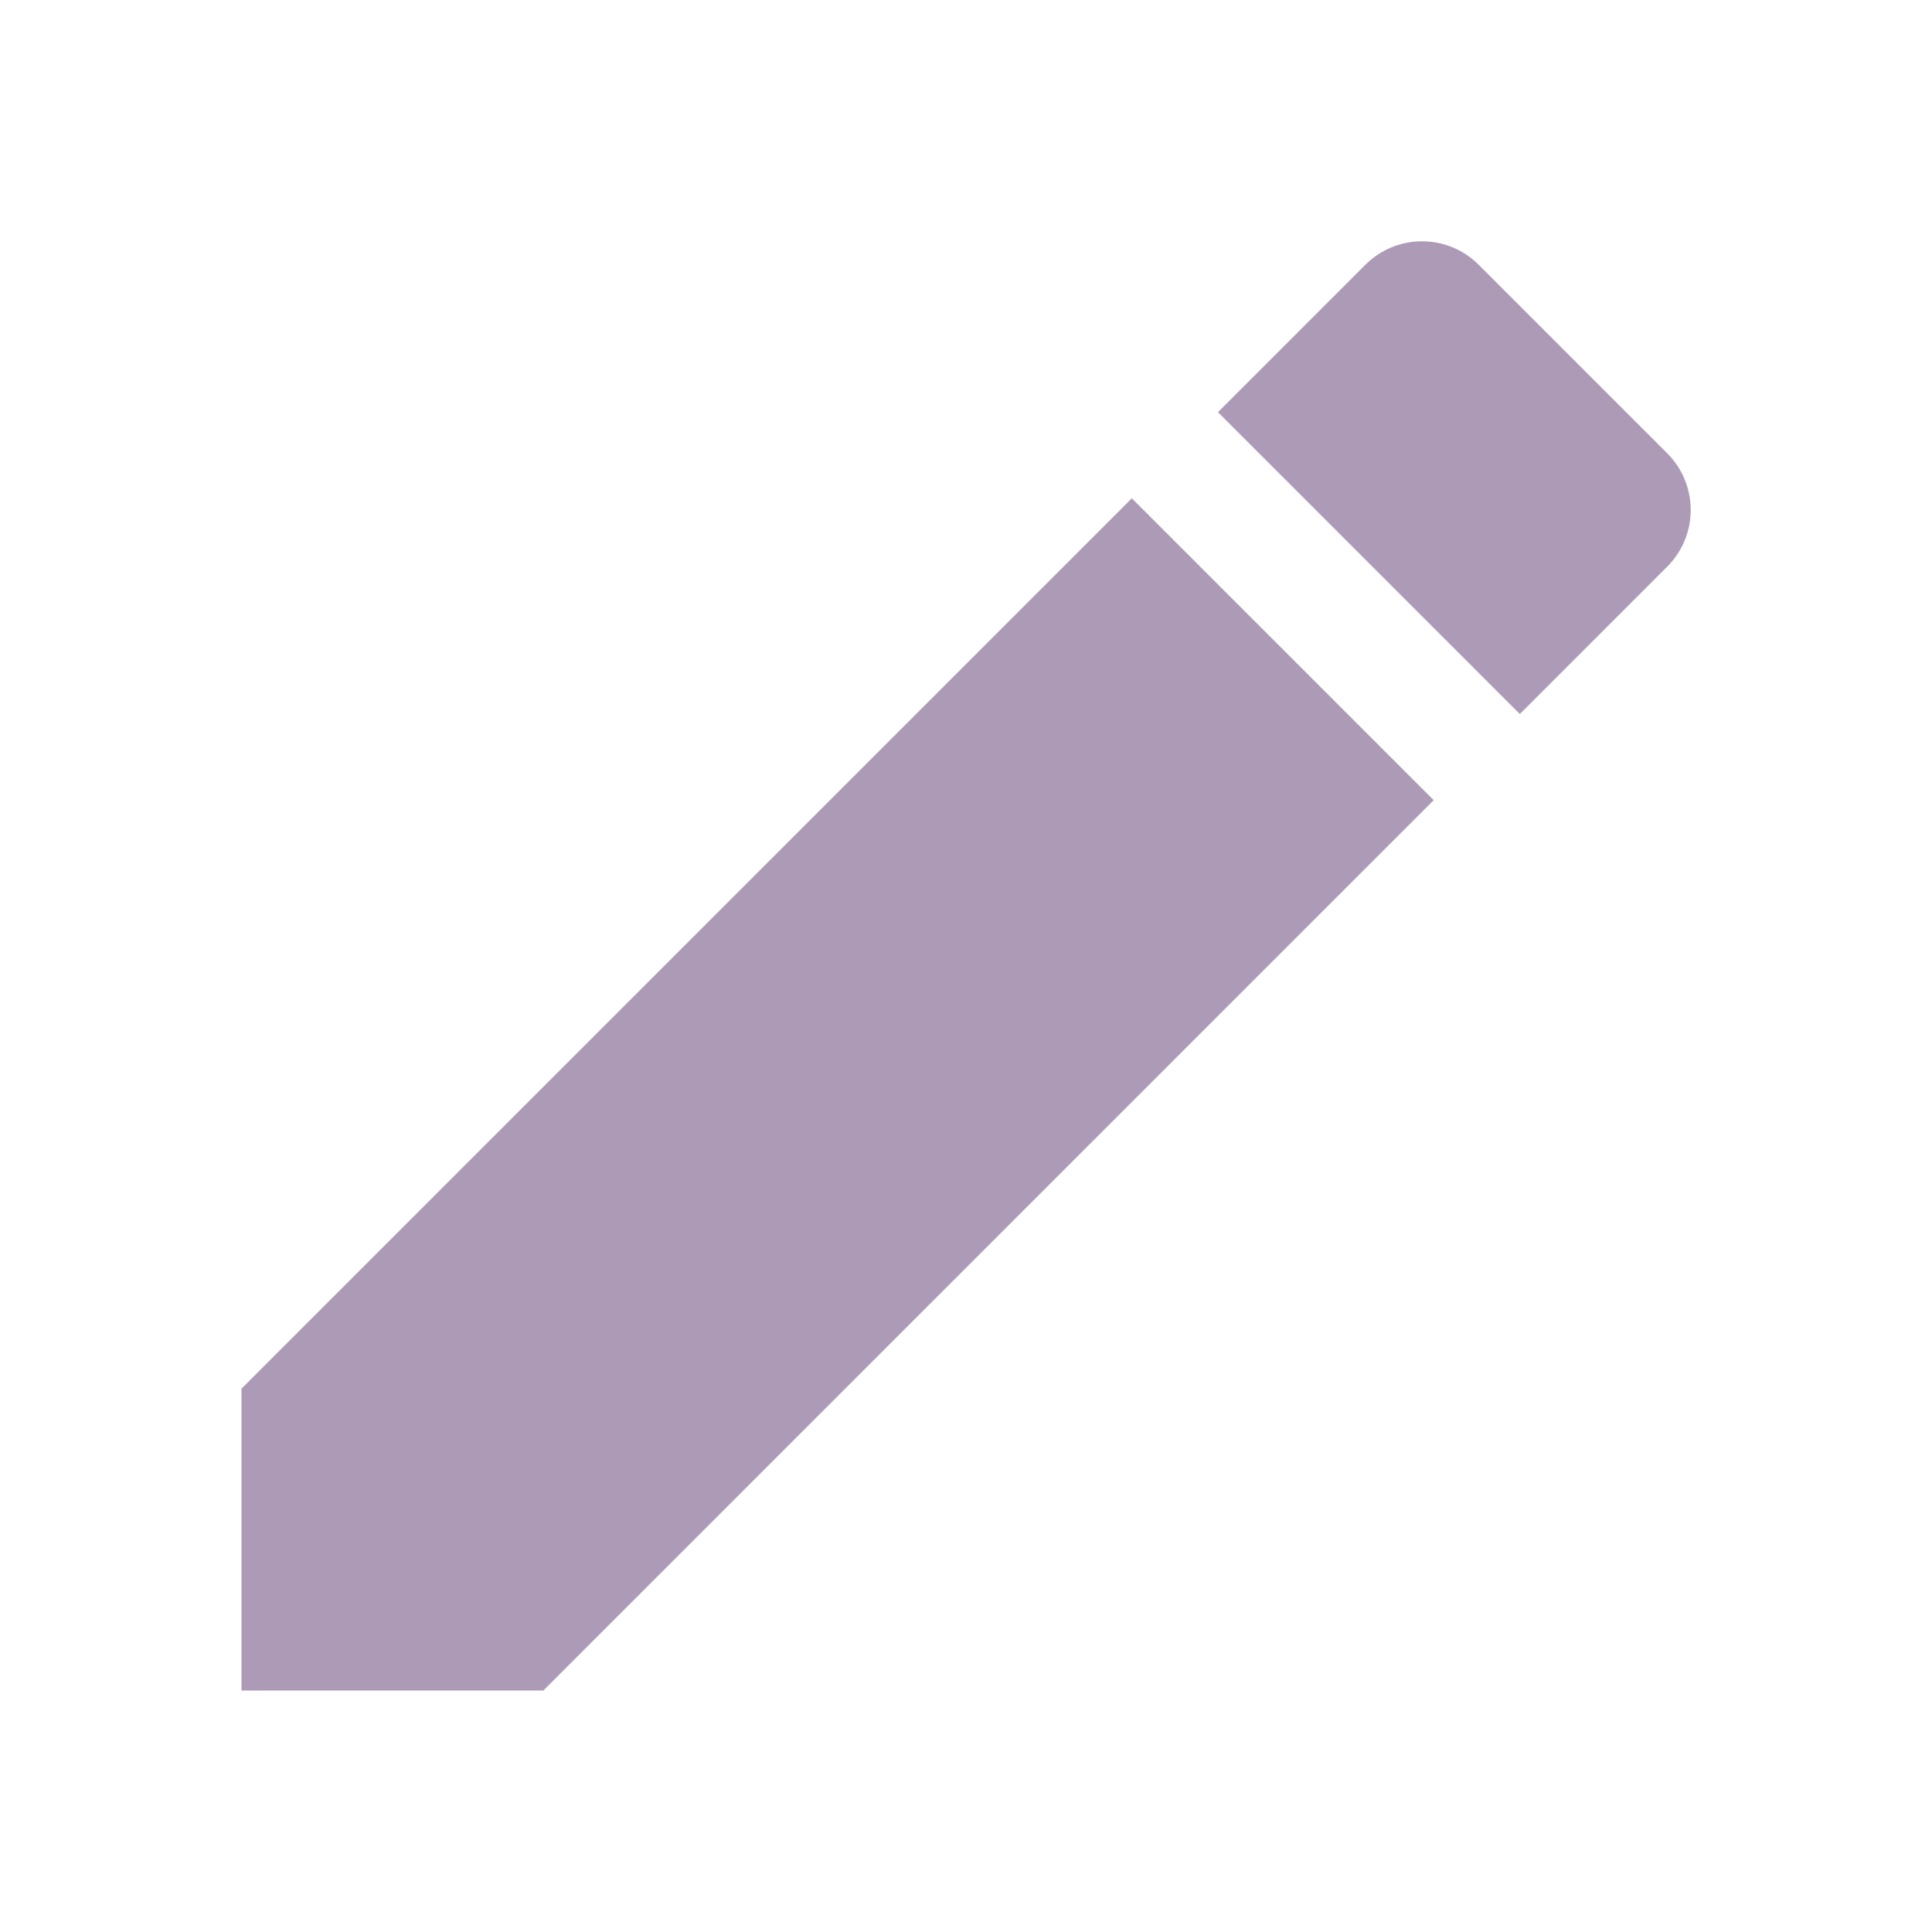
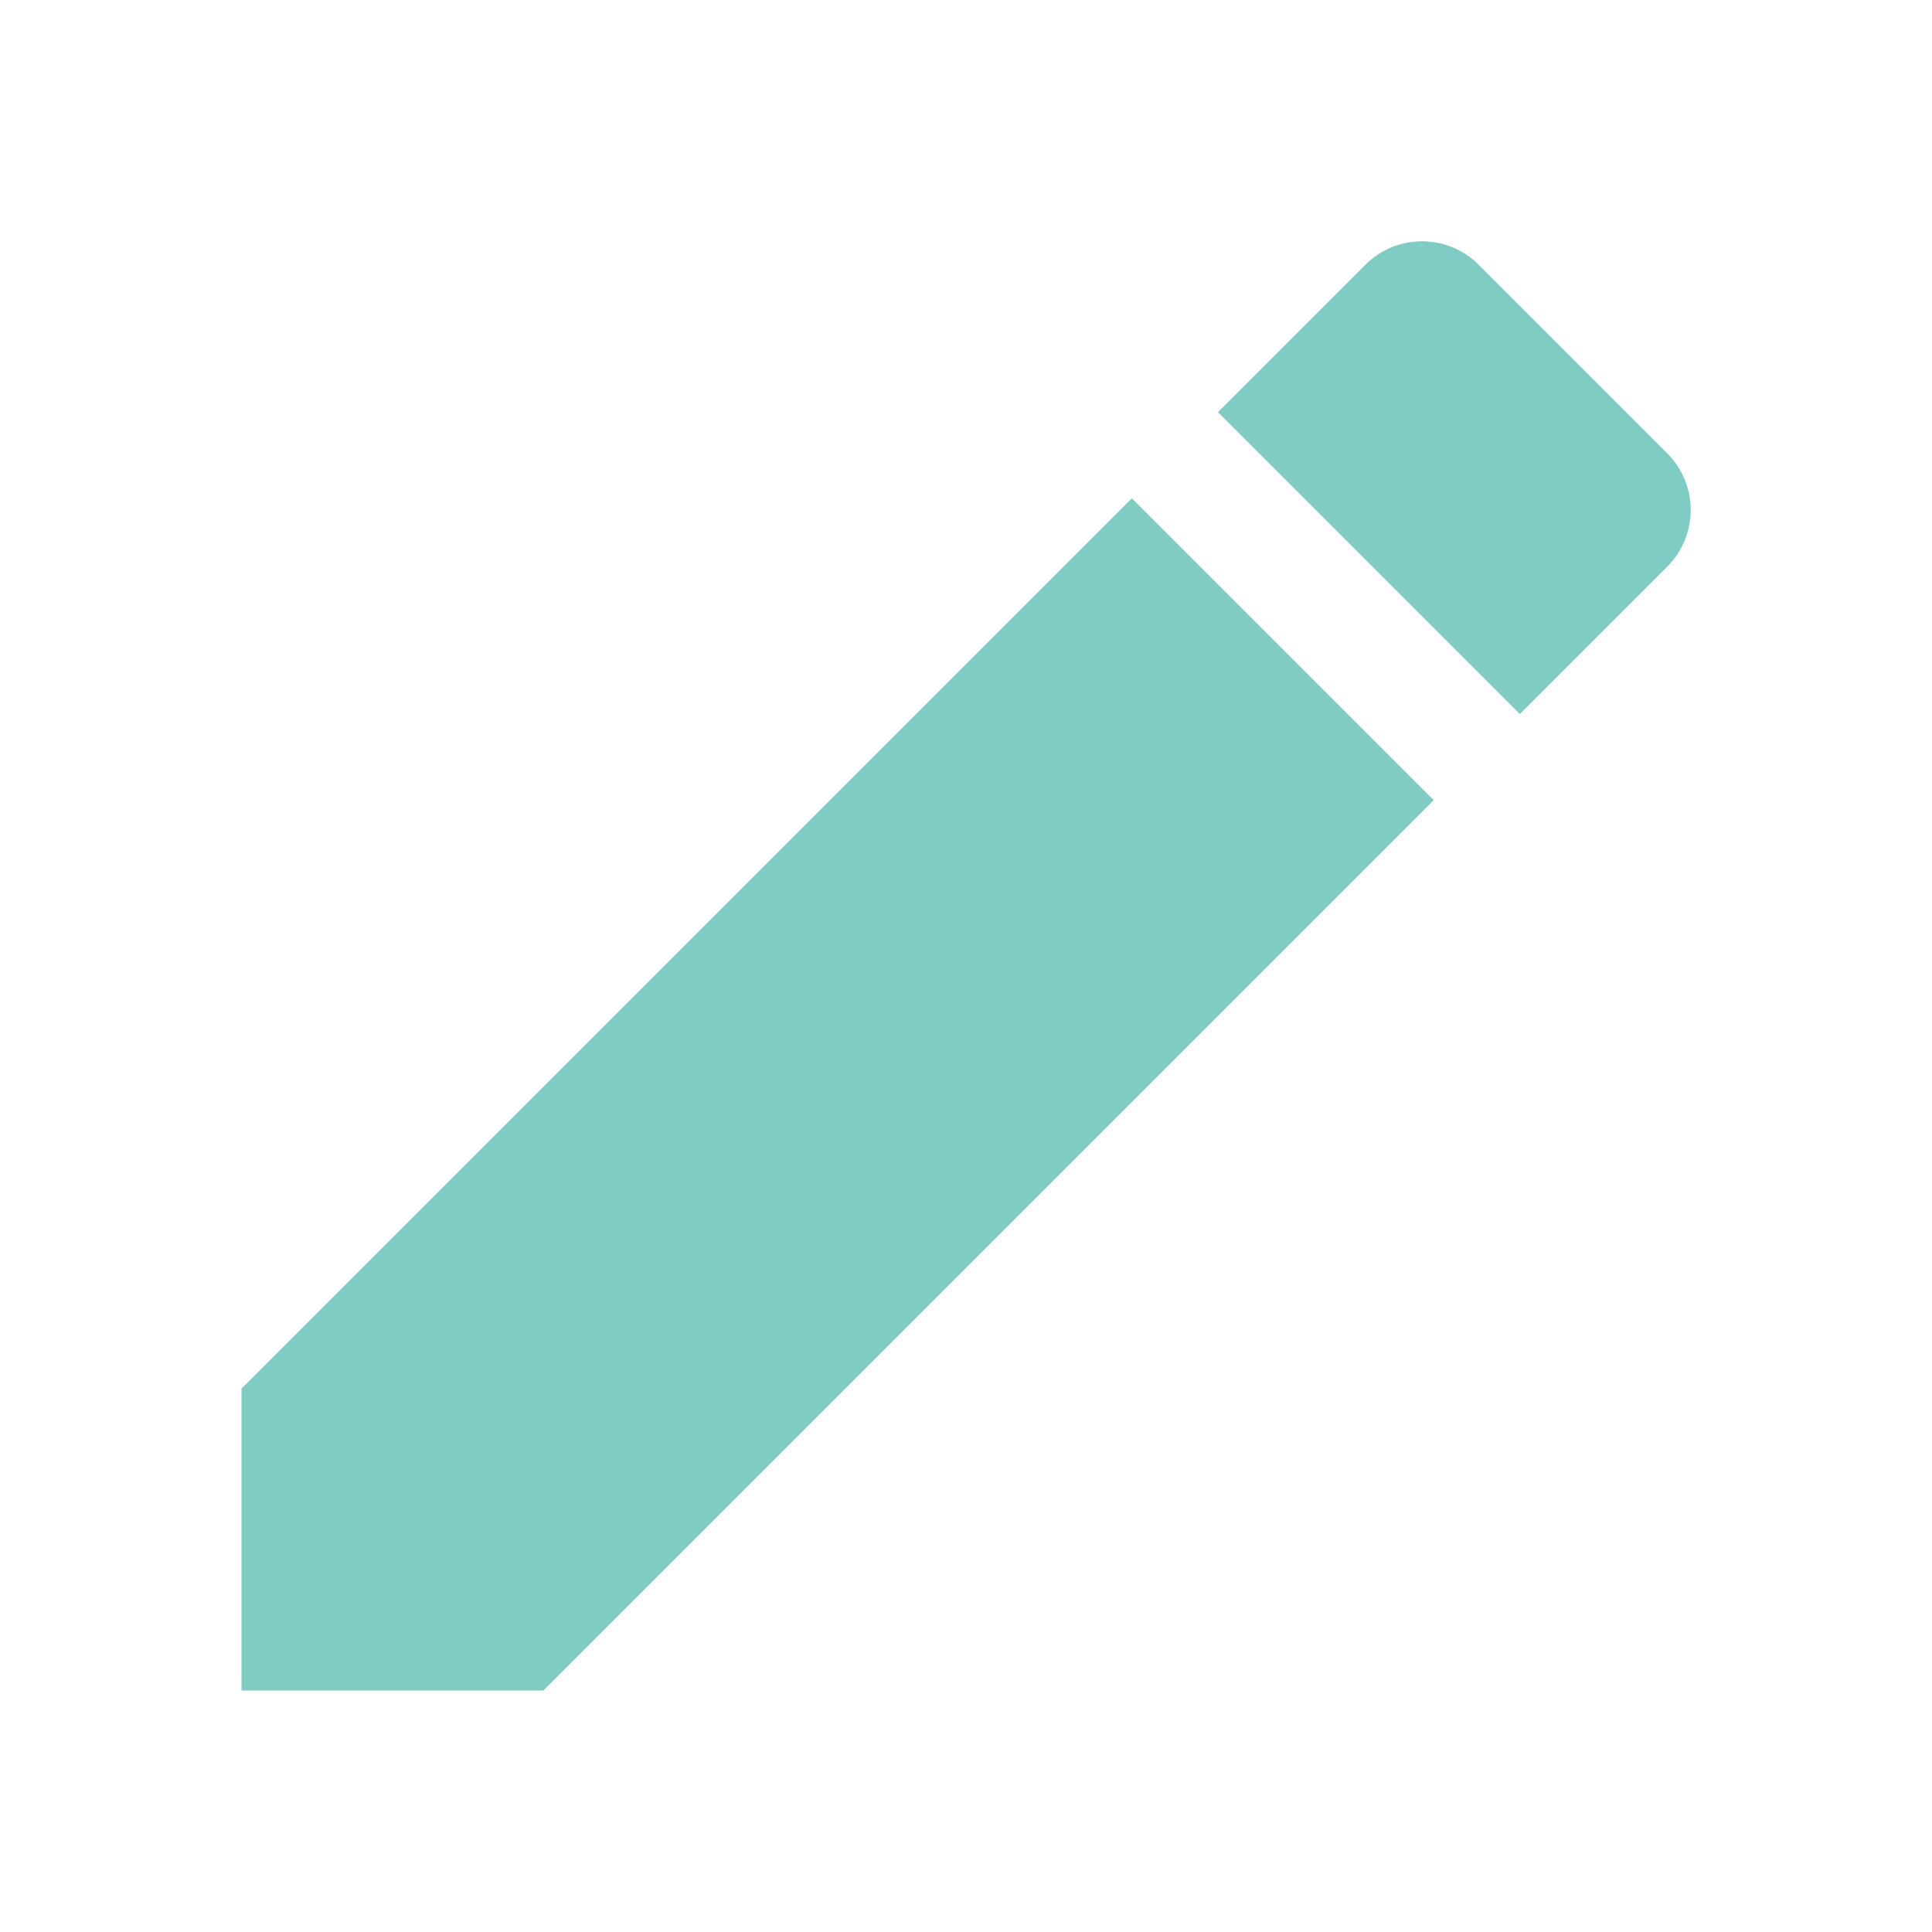
- <svg xmlns="http://www.w3.org/2000/svg" viewBox="0 0 24 24" fill="hsl(279, 17%, 66%)">
+ <svg xmlns="http://www.w3.org/2000/svg" viewBox="0 0 24 24" fill="hsl(174, 42%, 65%)">
  <path d="M3 17.25V21h3.75L17.81 9.94l-3.75-3.75L3 17.25zM20.71 7.04c.39-.39.39-1.02 0-1.41l-2.34-2.34c-.39-.39-1.02-.39-1.41 0l-1.83 1.83 3.75 3.75 1.83-1.83z" />
</svg>
